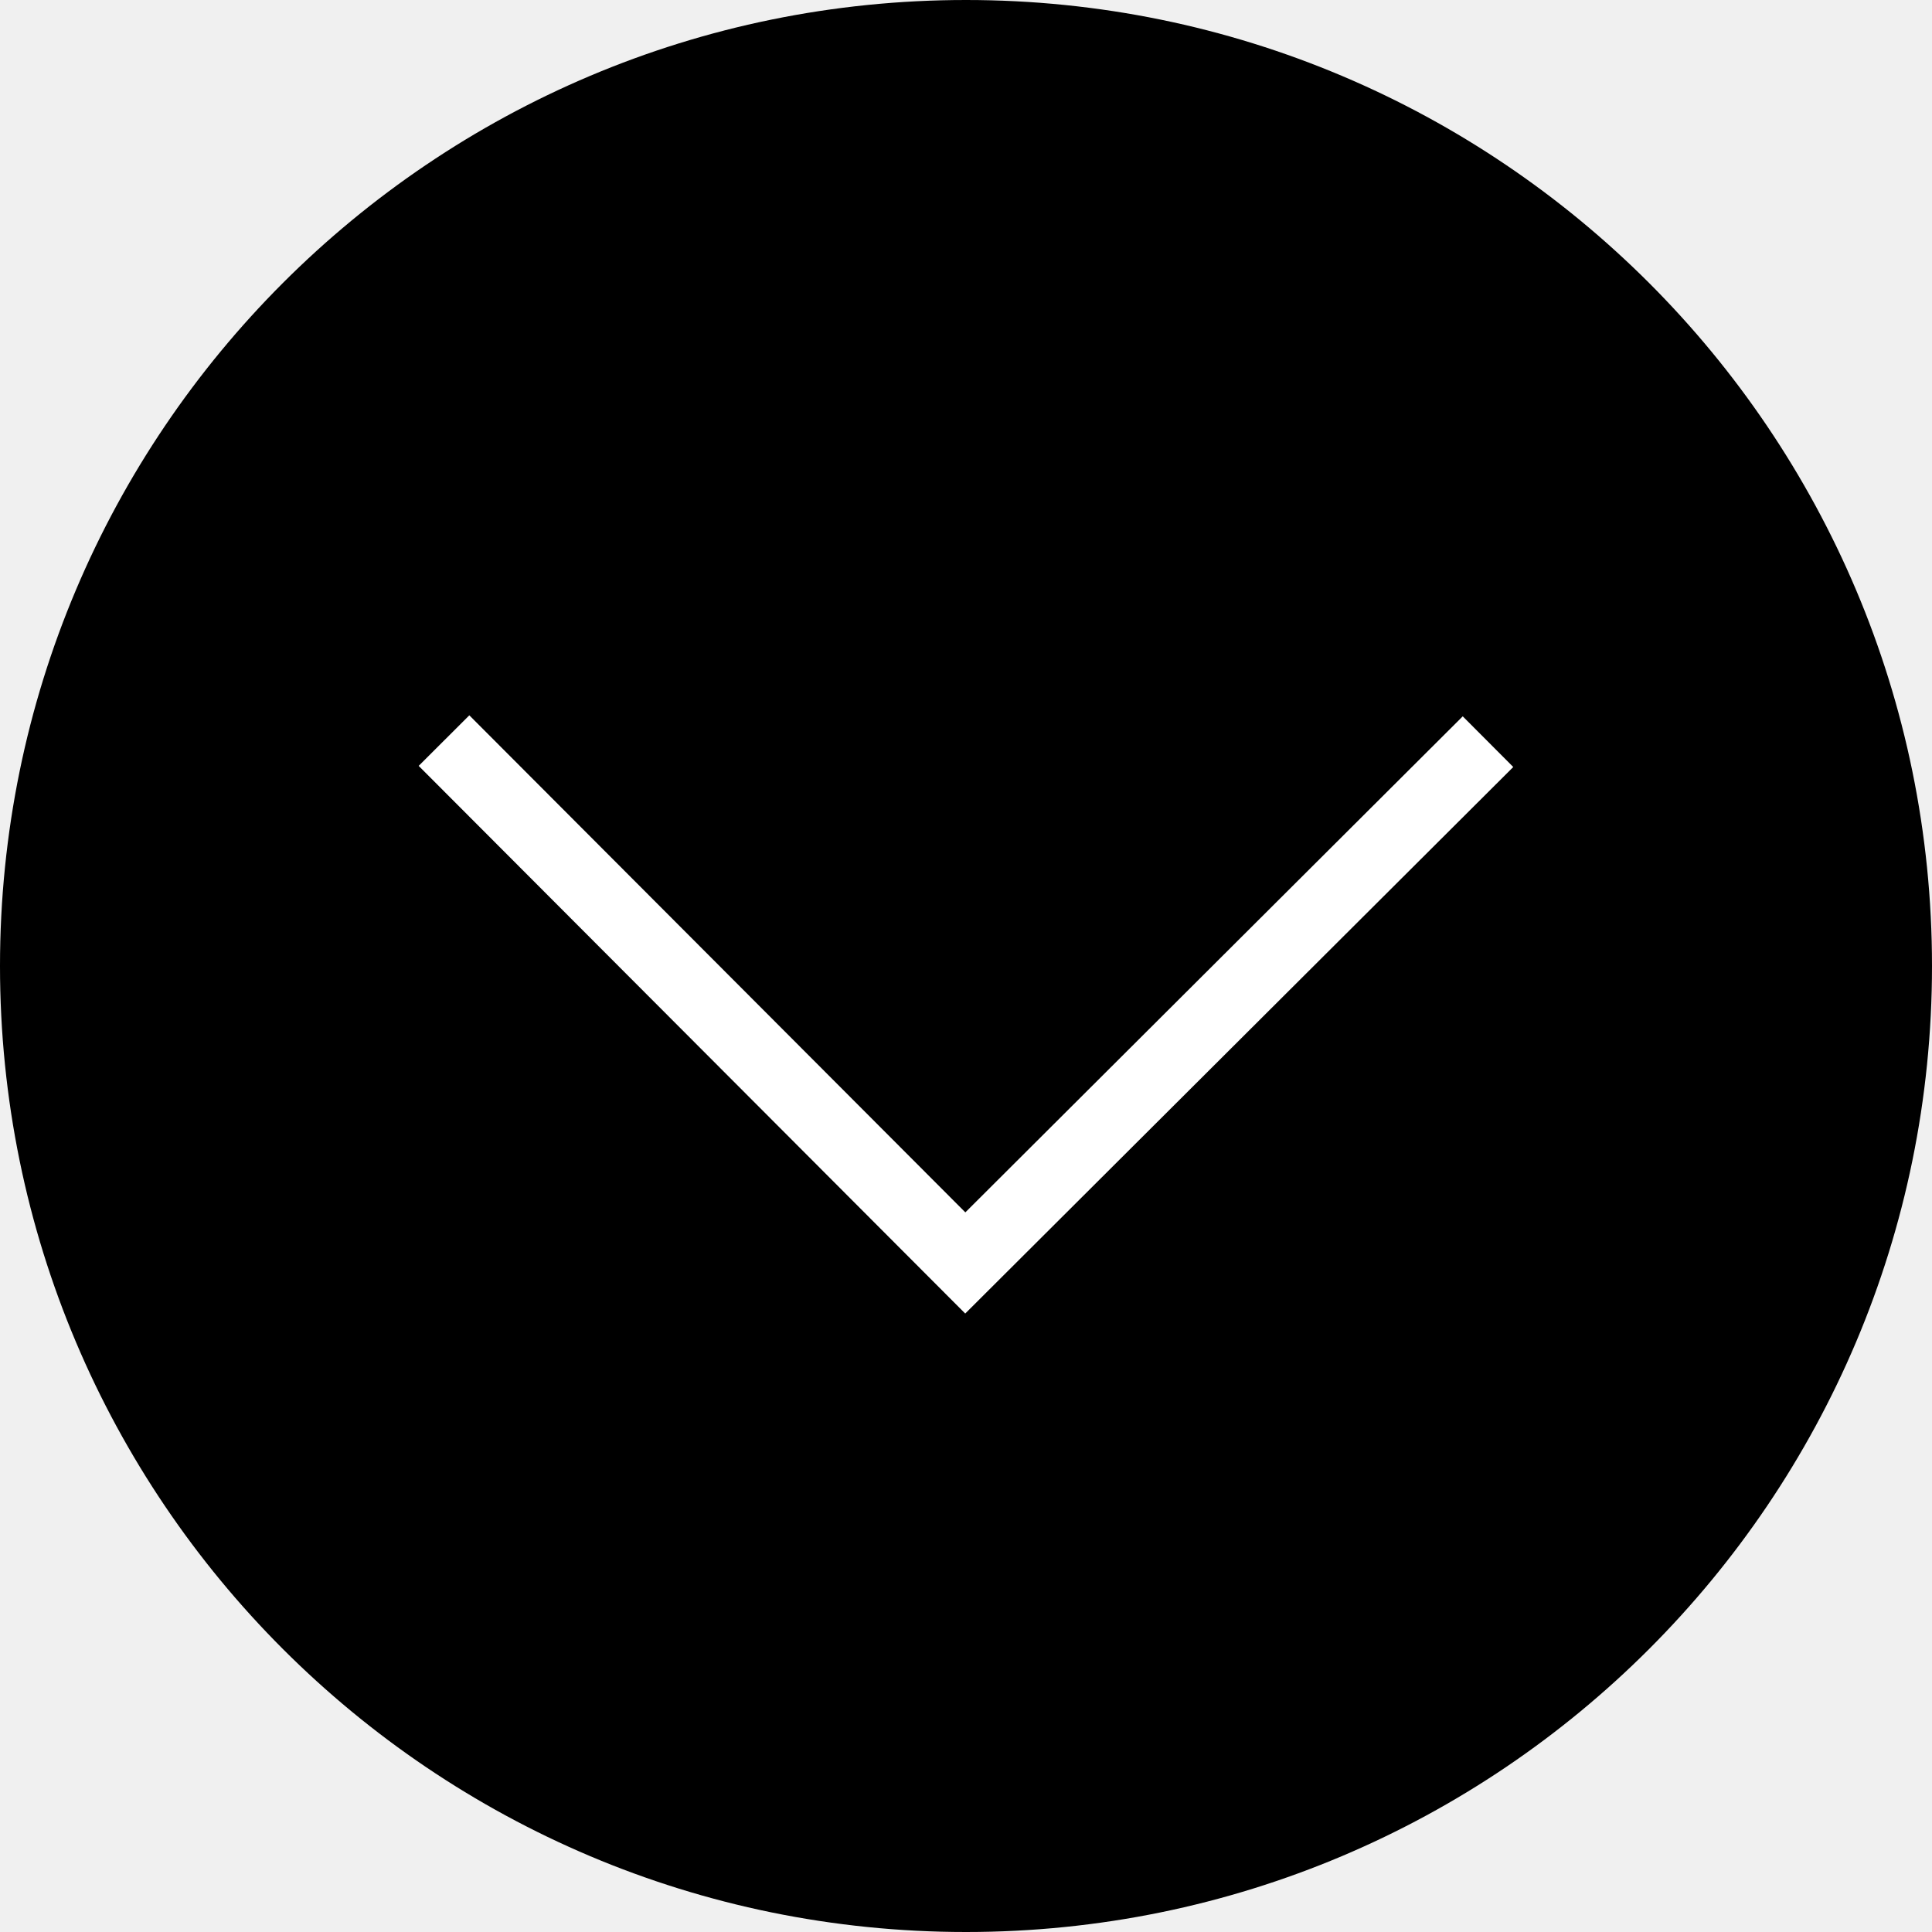
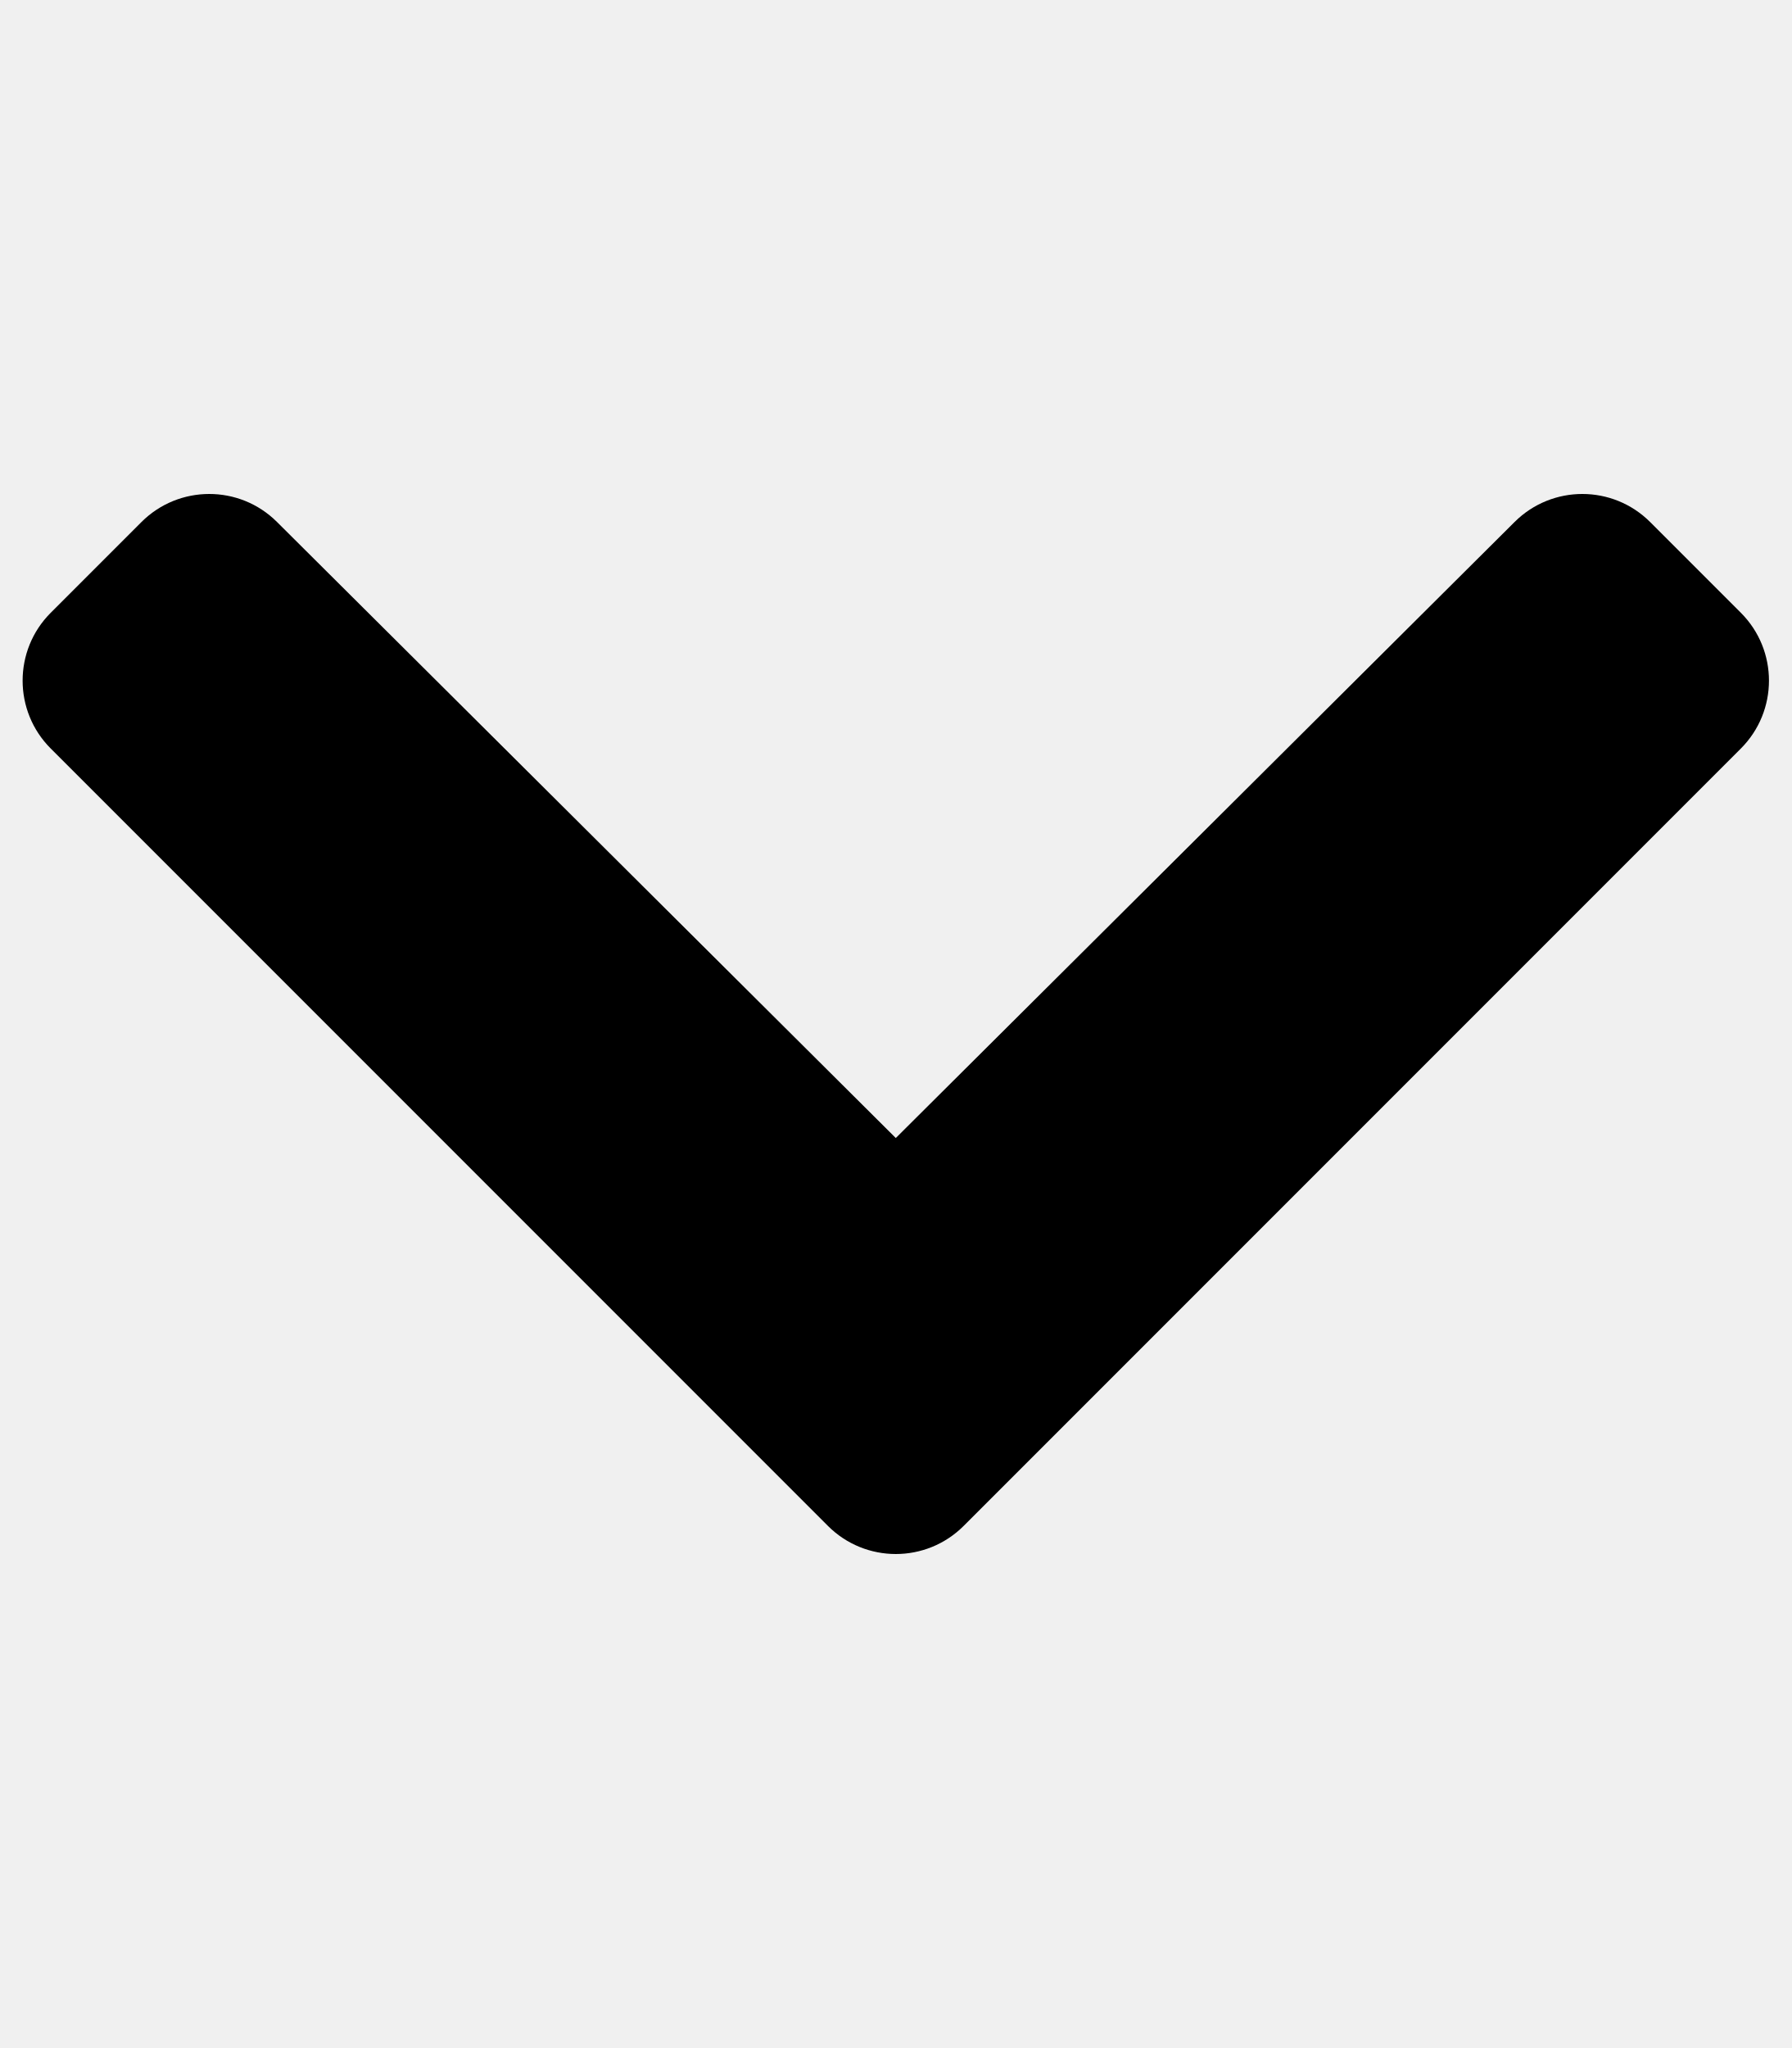
- <svg xmlns="http://www.w3.org/2000/svg" viewBox="0 0 54 54">
-   <circle fill="currentColor" cx="27" cy="27" r="27" />
-   <path stroke="#FFF" stroke-width="2" d="M12.41 20.7l14.57 14.6 14.61-14.57" />
+ <svg xmlns="http://www.w3.org/2000/svg" viewBox="0 0 448 512">
+   <path d="M207.029 381.476L12.686 187.132c-9.373-9.373-9.373-24.569 0-33.941l22.667-22.667c9.357-9.357 24.522-9.375 33.901-.04L224 284.505l154.745-154.021c9.379-9.335 24.544-9.317 33.901.04l22.667 22.667c9.373 9.373 9.373 24.569 0 33.941L240.971 381.476c-9.373 9.372-24.569 9.372-33.942 0z" />
</svg>
